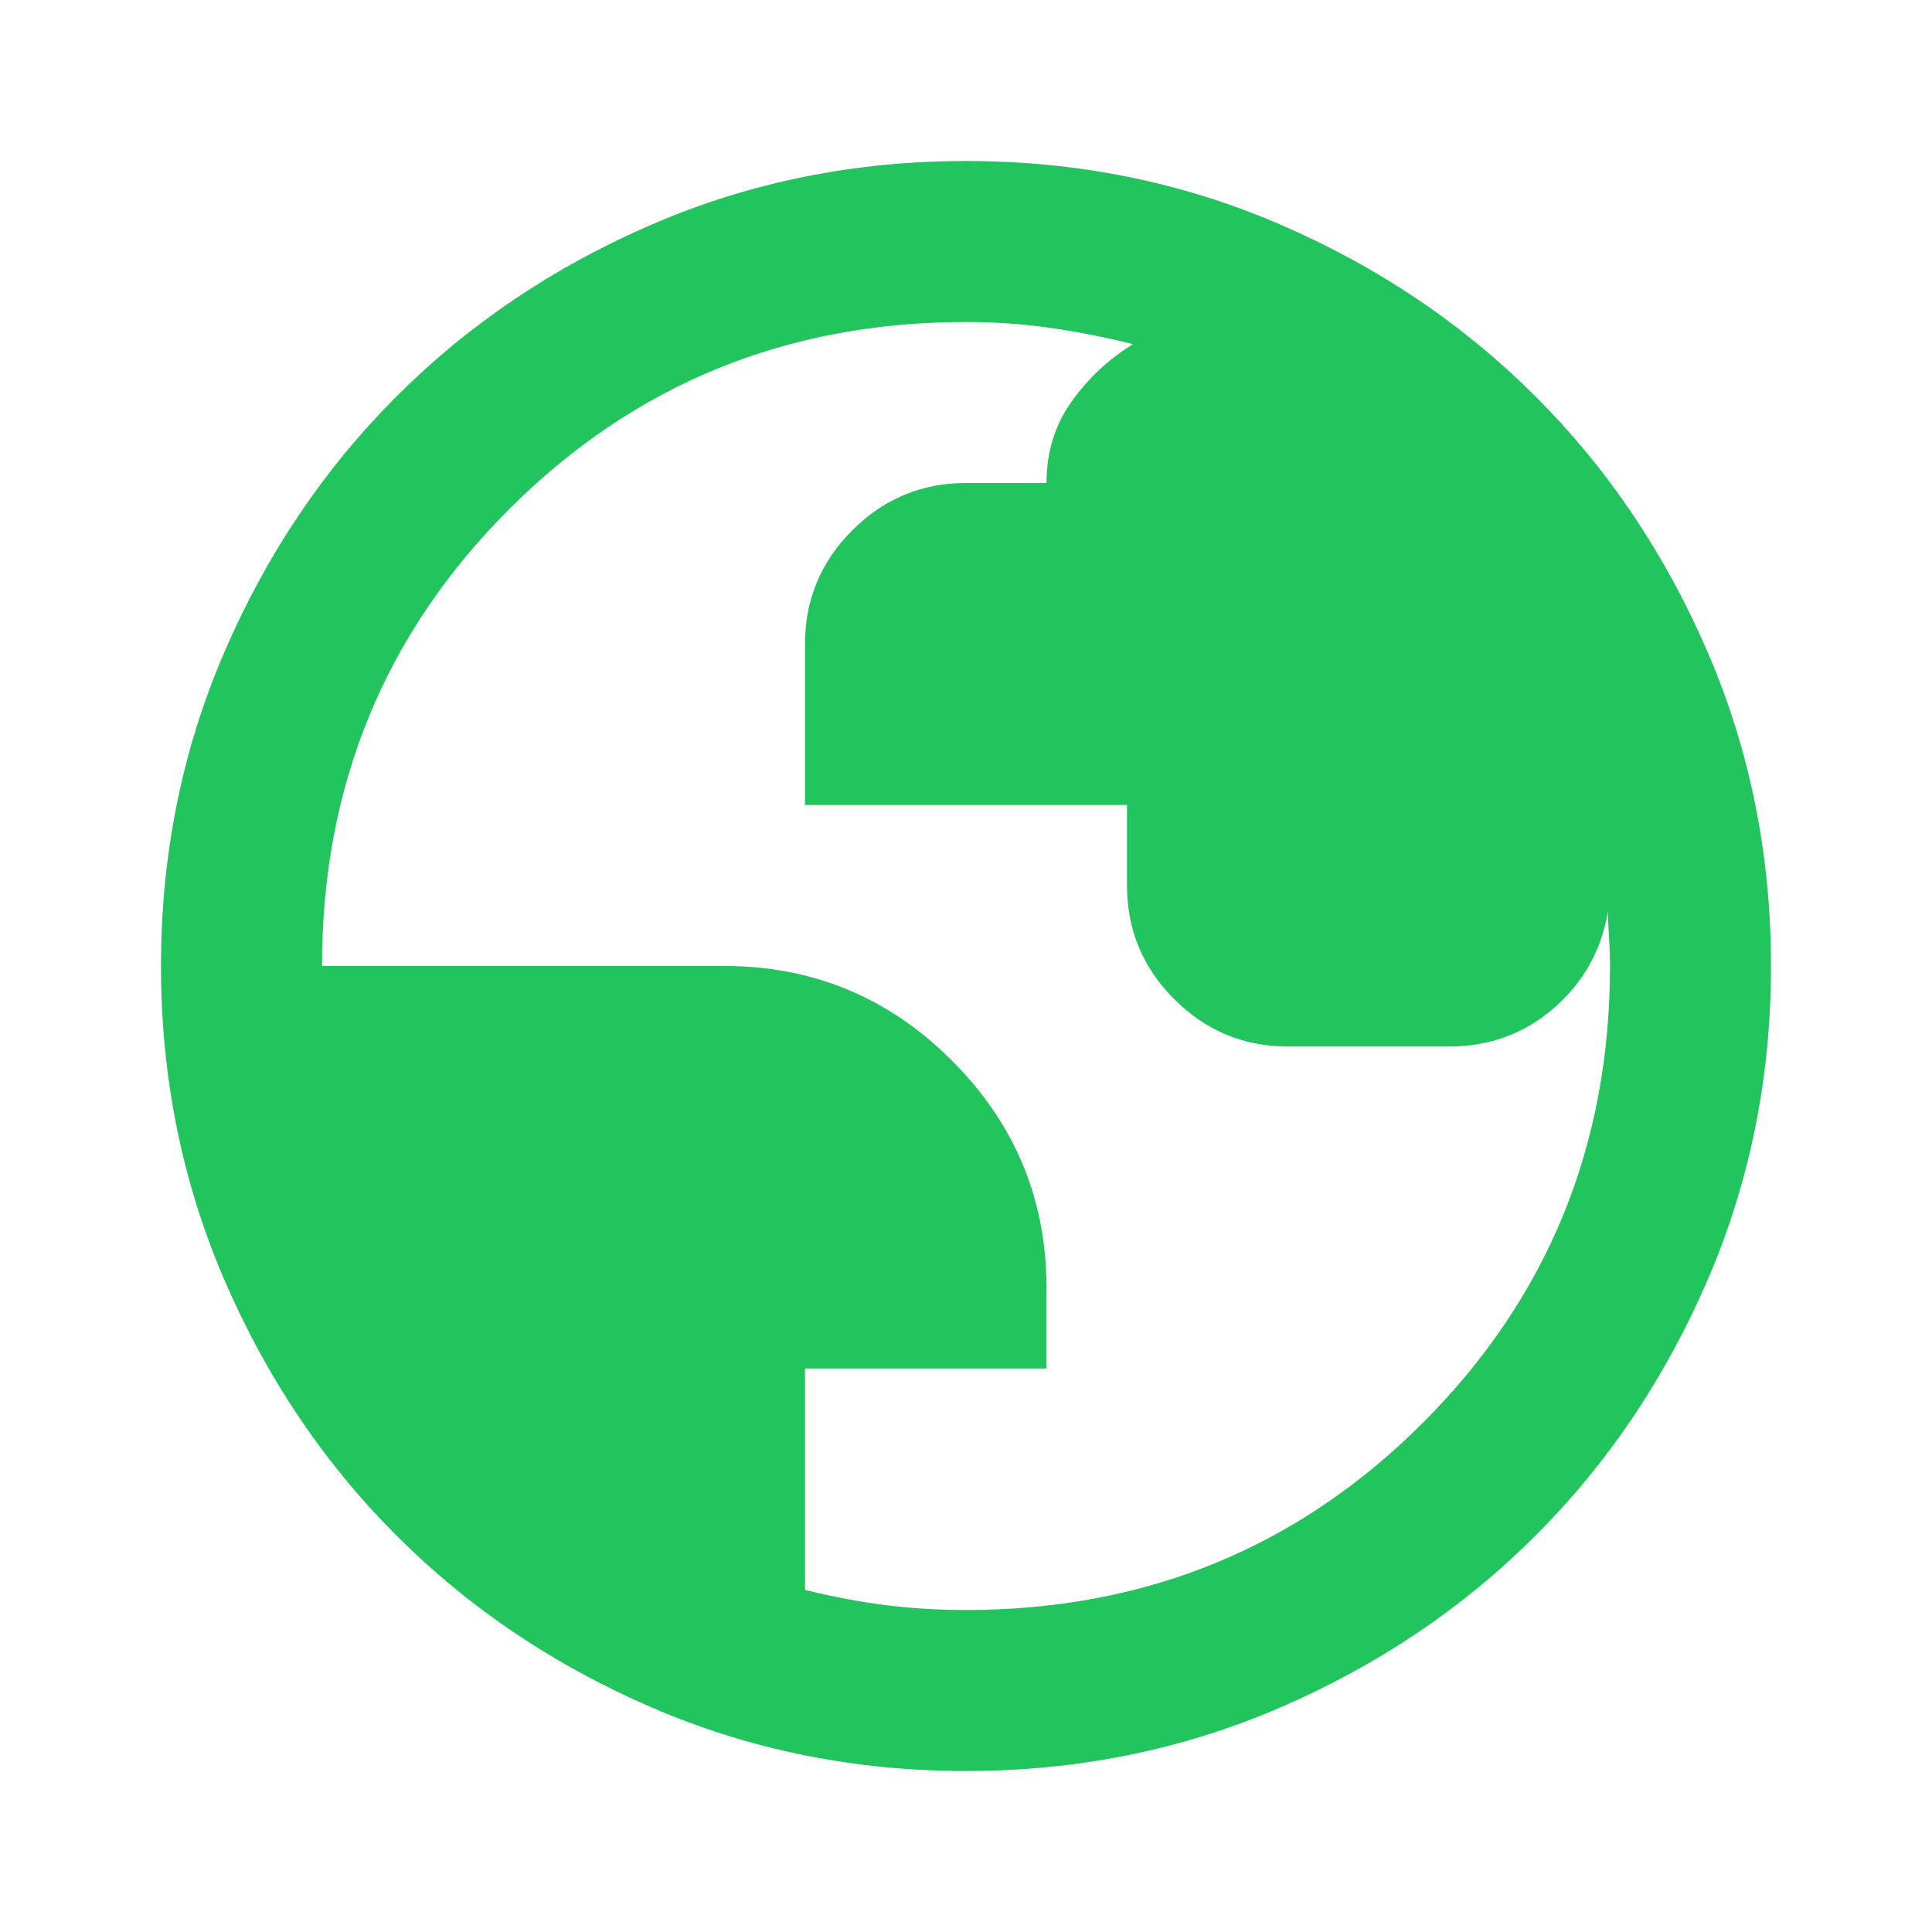
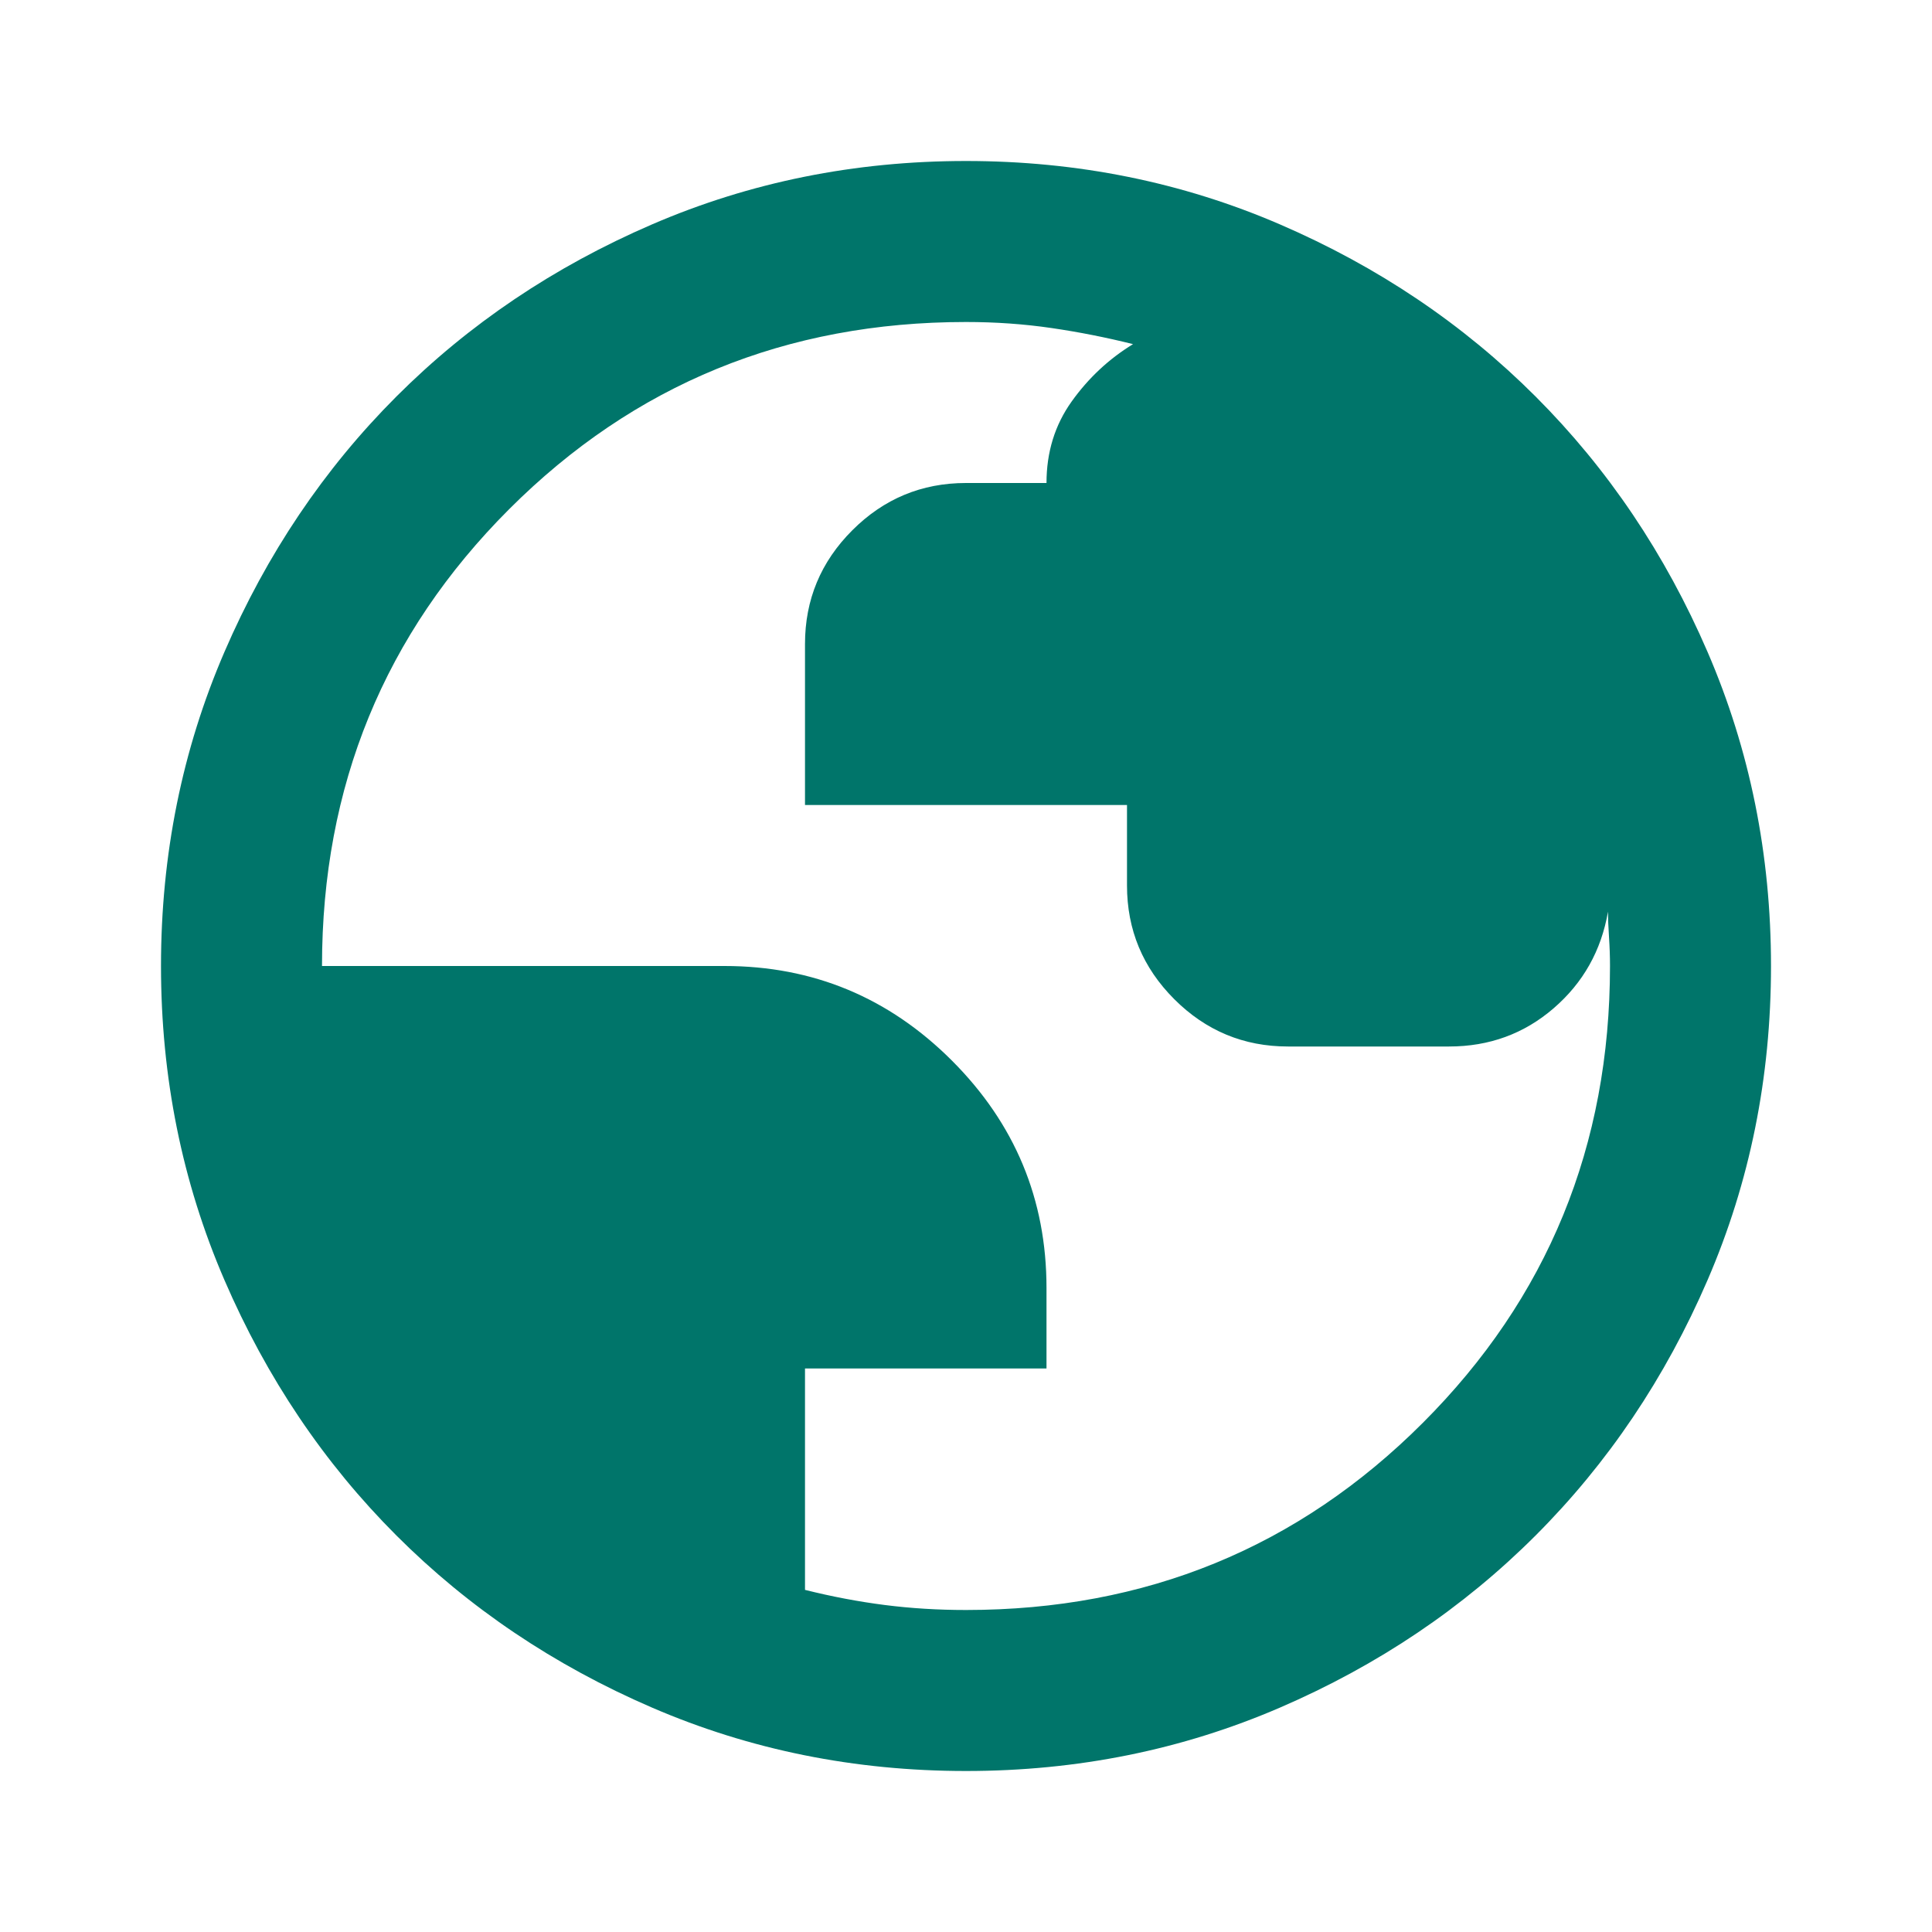
- <svg xmlns="http://www.w3.org/2000/svg" height="24px" viewBox="0 -960 960 960" width="24px" fill="#21c45d">
+ <svg xmlns="http://www.w3.org/2000/svg" height="24px" viewBox="0 -960 960 960" width="24px" fill="#00756a">
  <path d="M480-80q-83 0-156-31.5T197-197q-54-54-85.5-127T80-480q0-83 31.5-156T197-763q54-54 127-85.5T480-880q83 0 156 31.5T763-763q54 54 85.5 127T880-480q0 83-31.5 156T763-197q-54 54-127 85.5T480-80Zm0-80q134 0 227-93t93-227q0-7-.5-14.5T799-507q-5 29-27 48t-52 19h-80q-33 0-56.5-23.5T560-520v-40H400v-80q0-33 23.5-56.5T480-720h40q0-23 12.5-40.5T563-789q-20-5-40.5-8t-42.5-3q-134 0-227 93t-93 227h200q66 0 113 47t47 113v40H400v110q20 5 39.5 7.5T480-160Z" />
</svg>
